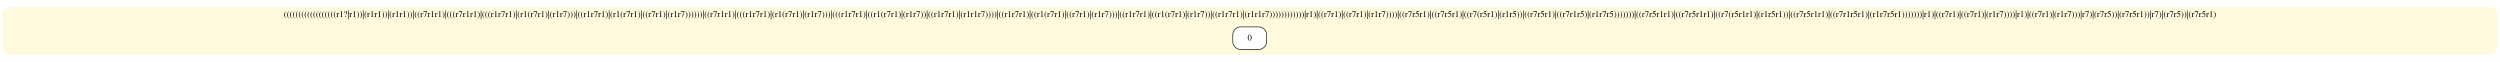
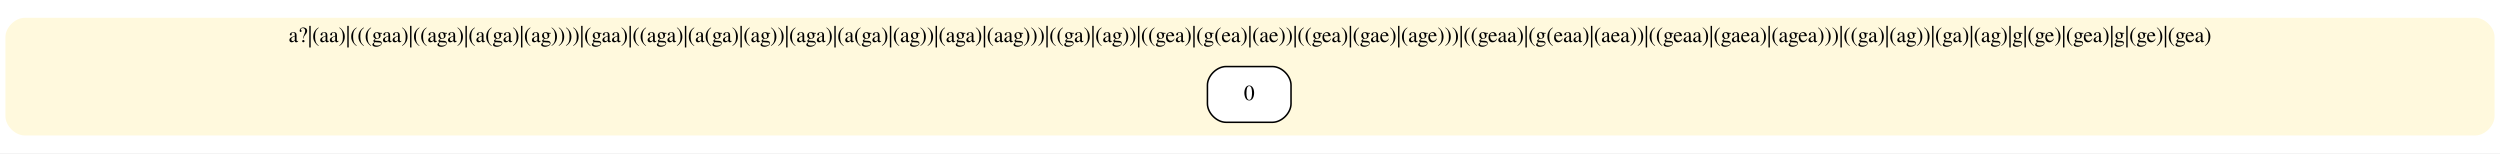
- <svg xmlns="http://www.w3.org/2000/svg" width="3997pt" height="99pt" viewBox="0.00 0.00 3997.00 99.00">
+ <svg xmlns="http://www.w3.org/2000/svg" width="1615pt" height="99pt" viewBox="0.00 0.00 1615.00 99.00">
  <g id="graph0" class="graph" transform="scale(1 1) rotate(0) translate(4 95)">
-     <polygon fill="white" stroke="transparent" points="-4,4 -4,-95 3993,-95 3993,4 -4,4" />
+     <polygon fill="white" stroke="transparent" points="-4,4 -4,-95 1611,-95 1611,4 -4,4" />
    <g id="clust1" class="cluster">
-       <path fill="#fff9dd" stroke="#fff9dd" d="M12,-8C12,-8 3977,-8 3977,-8 3983,-8 3989,-14 3989,-20 3989,-20 3989,-71 3989,-71 3989,-77 3983,-83 3977,-83 3977,-83 12,-83 12,-83 6,-83 0,-77 0,-71 0,-71 0,-20 0,-20 0,-14 6,-8 12,-8" />
-       <text text-anchor="middle" x="1994.5" y="-67.8" font-family="Times,serif" font-size="14.00">((((((((((((((((((r1?|r1))|(r1r1))|(r1r1))|((r7r1r1)|(((r7r1r1)|(((r1r7r1)|(r1(r7r1)|(r1r7)))|((r1r7r1)|(r1(r7r1)|((r7r1)|(r1r7))))))|((r7r1r1)|(((r1r7r1)|(r1(r7r1)|(r1r7)))|(((r1r7r1)|((r1(r7r1)|(r1r7))|((r1r7r1)|(r1r1r7))))|((r1r7r1)|((r1(r7r1)|((r7r1)|(r1r7)))|((r1r7r1)|((r1(r7r1)|(r1r7))|((r1r7r1)|(r1r1r7))))))))))))|r1)|((r7r1)|((r7r1)|(r1r7))))|((r7r5r1)|((r7r5r1)|((r7(r5r1)|(r1r5))|((r7r5r1)|((r7r1r5)|(r1r7r5)))))))|((r7r5r1r1)|((r7r5r1r1)|((r7(r5r1r1)|(r1r5r1))|((r7r5r1r1)|((r7r1r5r1)|(r1r7r5r1)))))))|r1)|((r7r1)|((r7r1)|(r1r7))))|r1)|((r7r1)|(r1r7)))|r7)|(r7r5))|(r7r5r1))|r7)|(r7r5))|(r7r5r1)</text>
+       <path fill="#fff9dd" stroke="#fff9dd" d="M12,-8C12,-8 1595,-8 1595,-8 1601,-8 1607,-14 1607,-20 1607,-20 1607,-71 1607,-71 1607,-77 1601,-83 1595,-83 1595,-83 12,-83 12,-83 6,-83 0,-77 0,-71 0,-71 0,-20 0,-20 0,-14 6,-8 12,-8" />
+       <text text-anchor="middle" x="803.5" y="-67.8" font-family="Times,serif" font-size="14.00">a?|(aa)|(((gaa)|((aga)|(a(ga)|(ag))))|(gaa)|((aga)|(a(ga)|(ag))|(aga)|(a(ga)|(ag))|(aga)|(aag)))|((ga)|(ag))|((gea)|(g(ea)|(ae))|((gea)|(gae)|(age)))|((geaa)|(g(eaa)|(aea))|((geaa)|(gaea)|(agea)))|((ga)|(ag))|(ga)|(ag)|g|(ge)|(gea)|g|(ge)|(gea)</text>
    </g>
    <g id="node1" class="node">
-       <path fill="#ffffff" stroke="black" d="M2009,-52C2009,-52 1979,-52 1979,-52 1973,-52 1967,-46 1967,-40 1967,-40 1967,-28 1967,-28 1967,-22 1973,-16 1979,-16 1979,-16 2009,-16 2009,-16 2015,-16 2021,-22 2021,-28 2021,-28 2021,-40 2021,-40 2021,-46 2015,-52 2009,-52" />
-       <text text-anchor="middle" x="1994" y="-30.3" font-family="Times,serif" font-size="14.00">0</text>
+       <path fill="#ffffff" stroke="black" d="M818,-52C818,-52 788,-52 788,-52 782,-52 776,-46 776,-40 776,-40 776,-28 776,-28 776,-22 782,-16 788,-16 788,-16 818,-16 818,-16 824,-16 830,-22 830,-28 830,-28 830,-40 830,-40 830,-46 824,-52 818,-52" />
+       <text text-anchor="middle" x="803" y="-30.3" font-family="Times,serif" font-size="14.00">0</text>
    </g>
  </g>
</svg>
